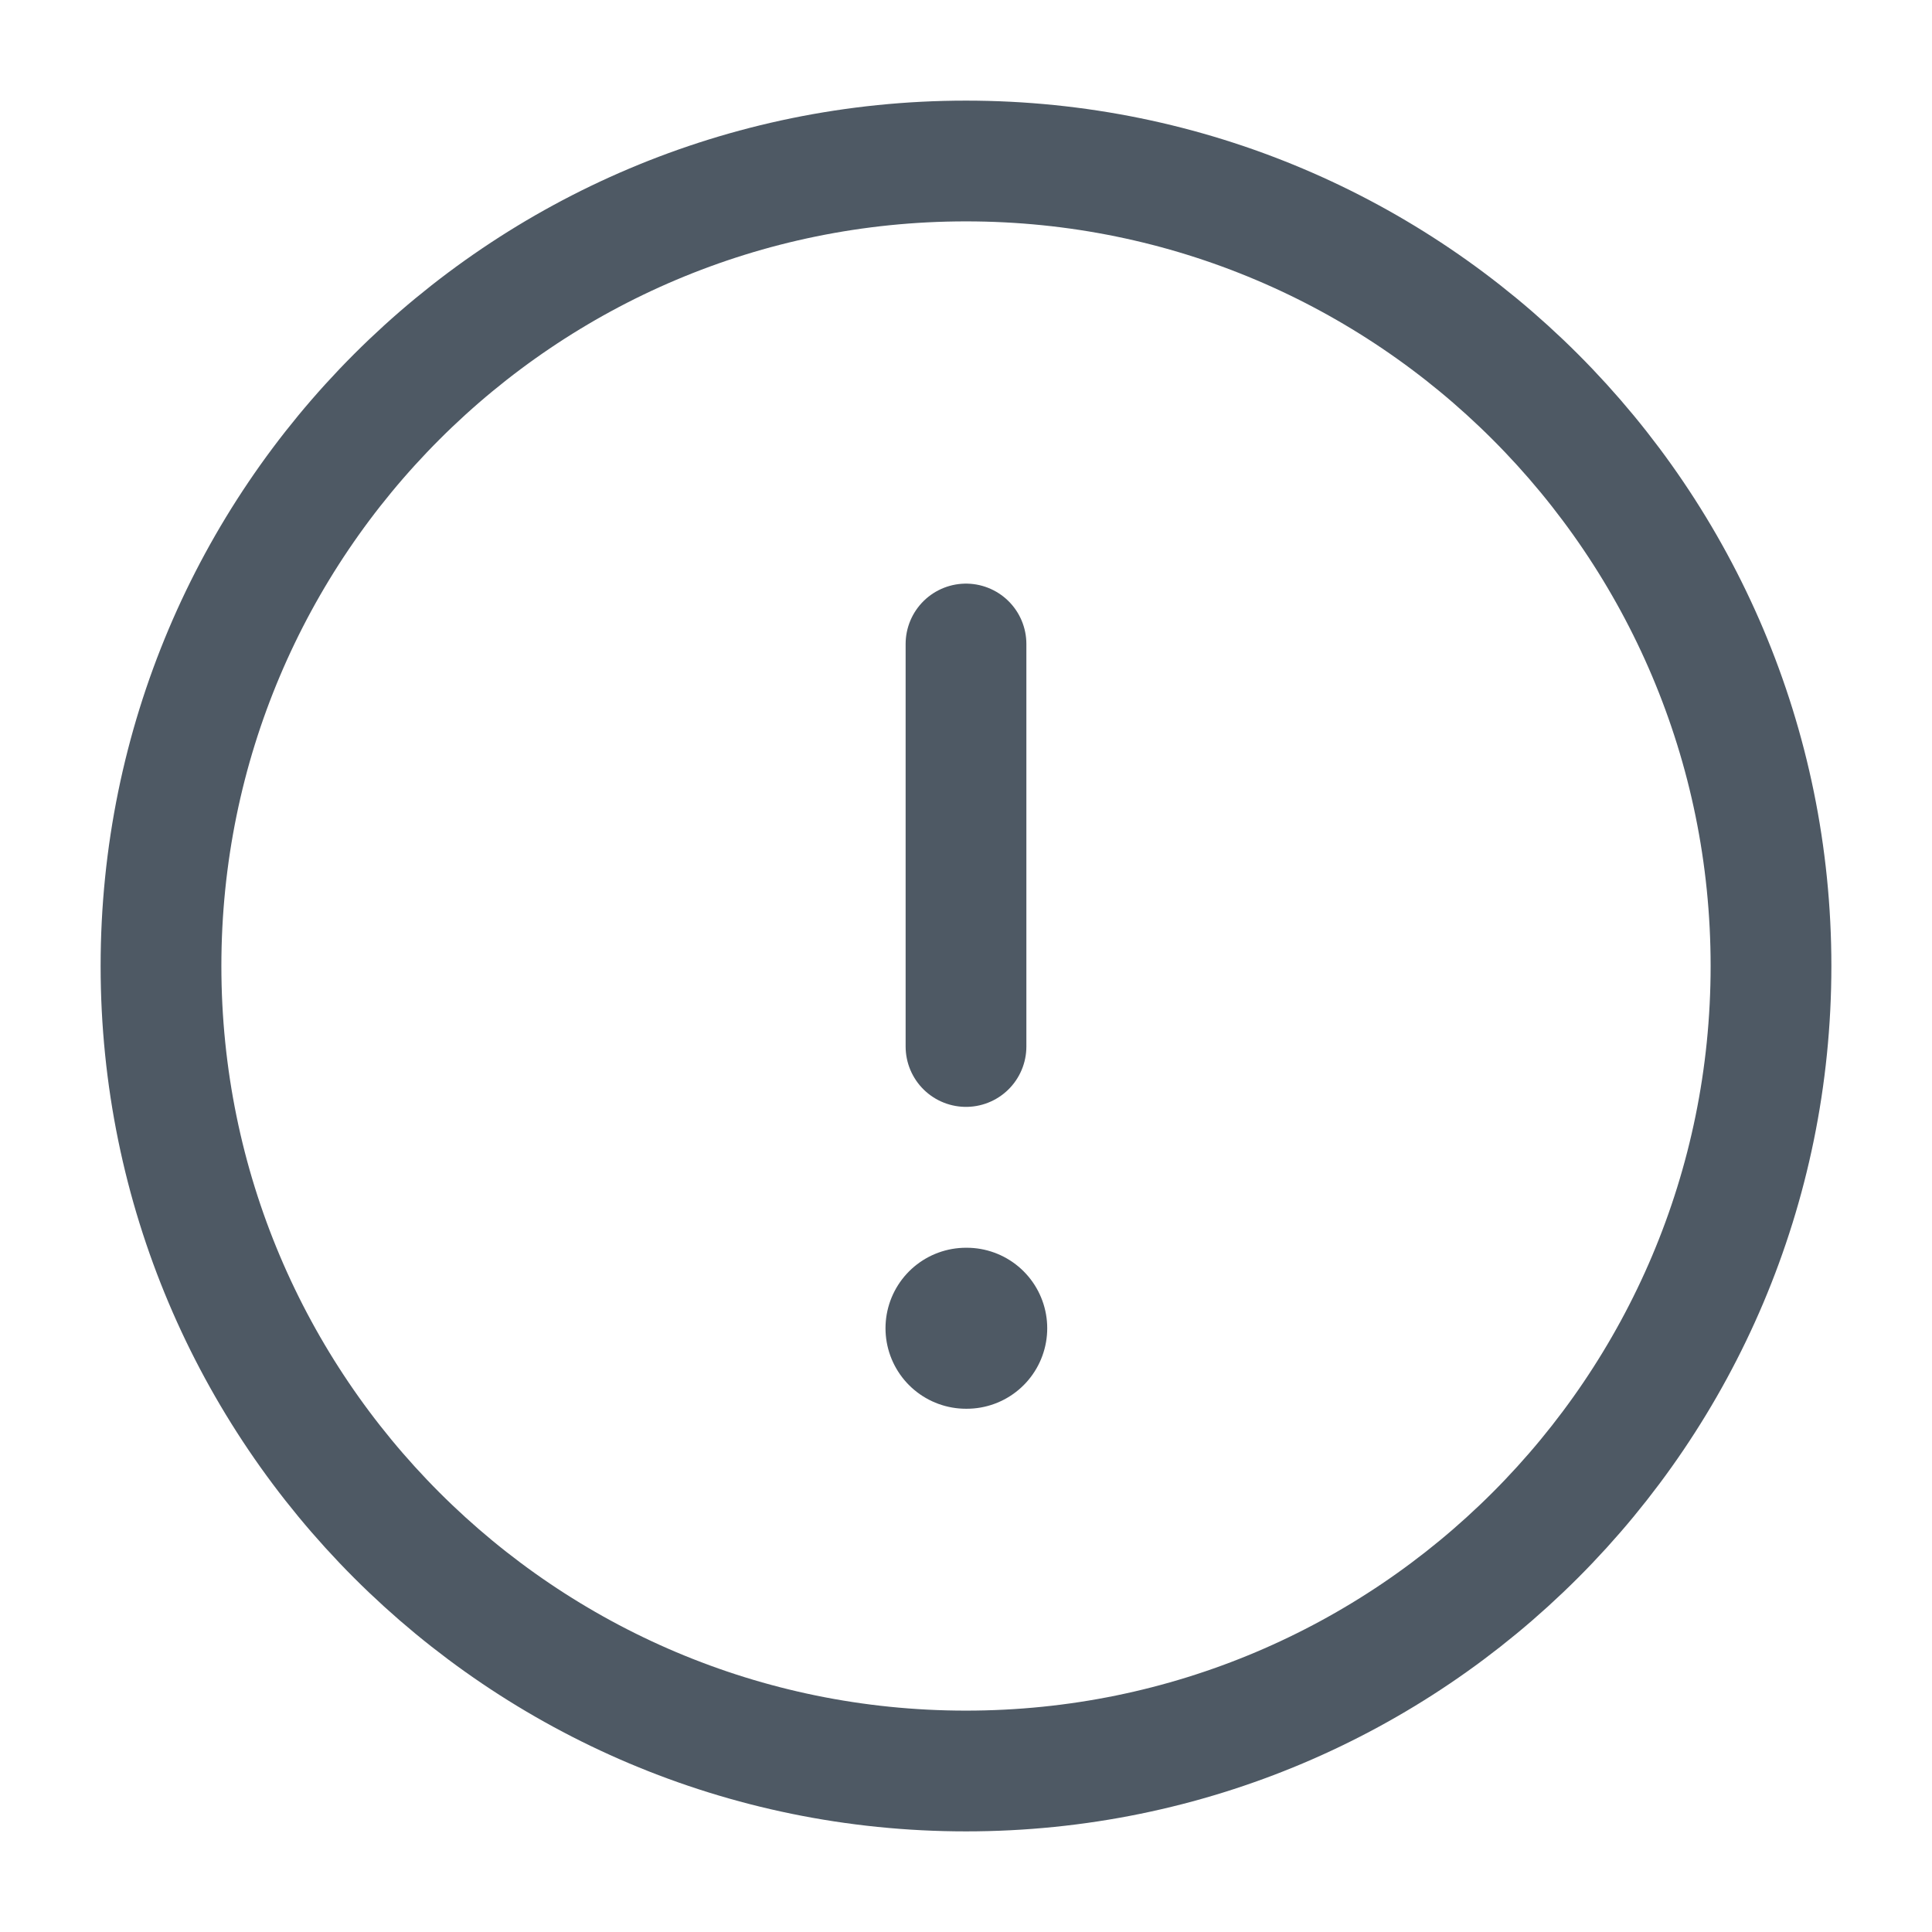
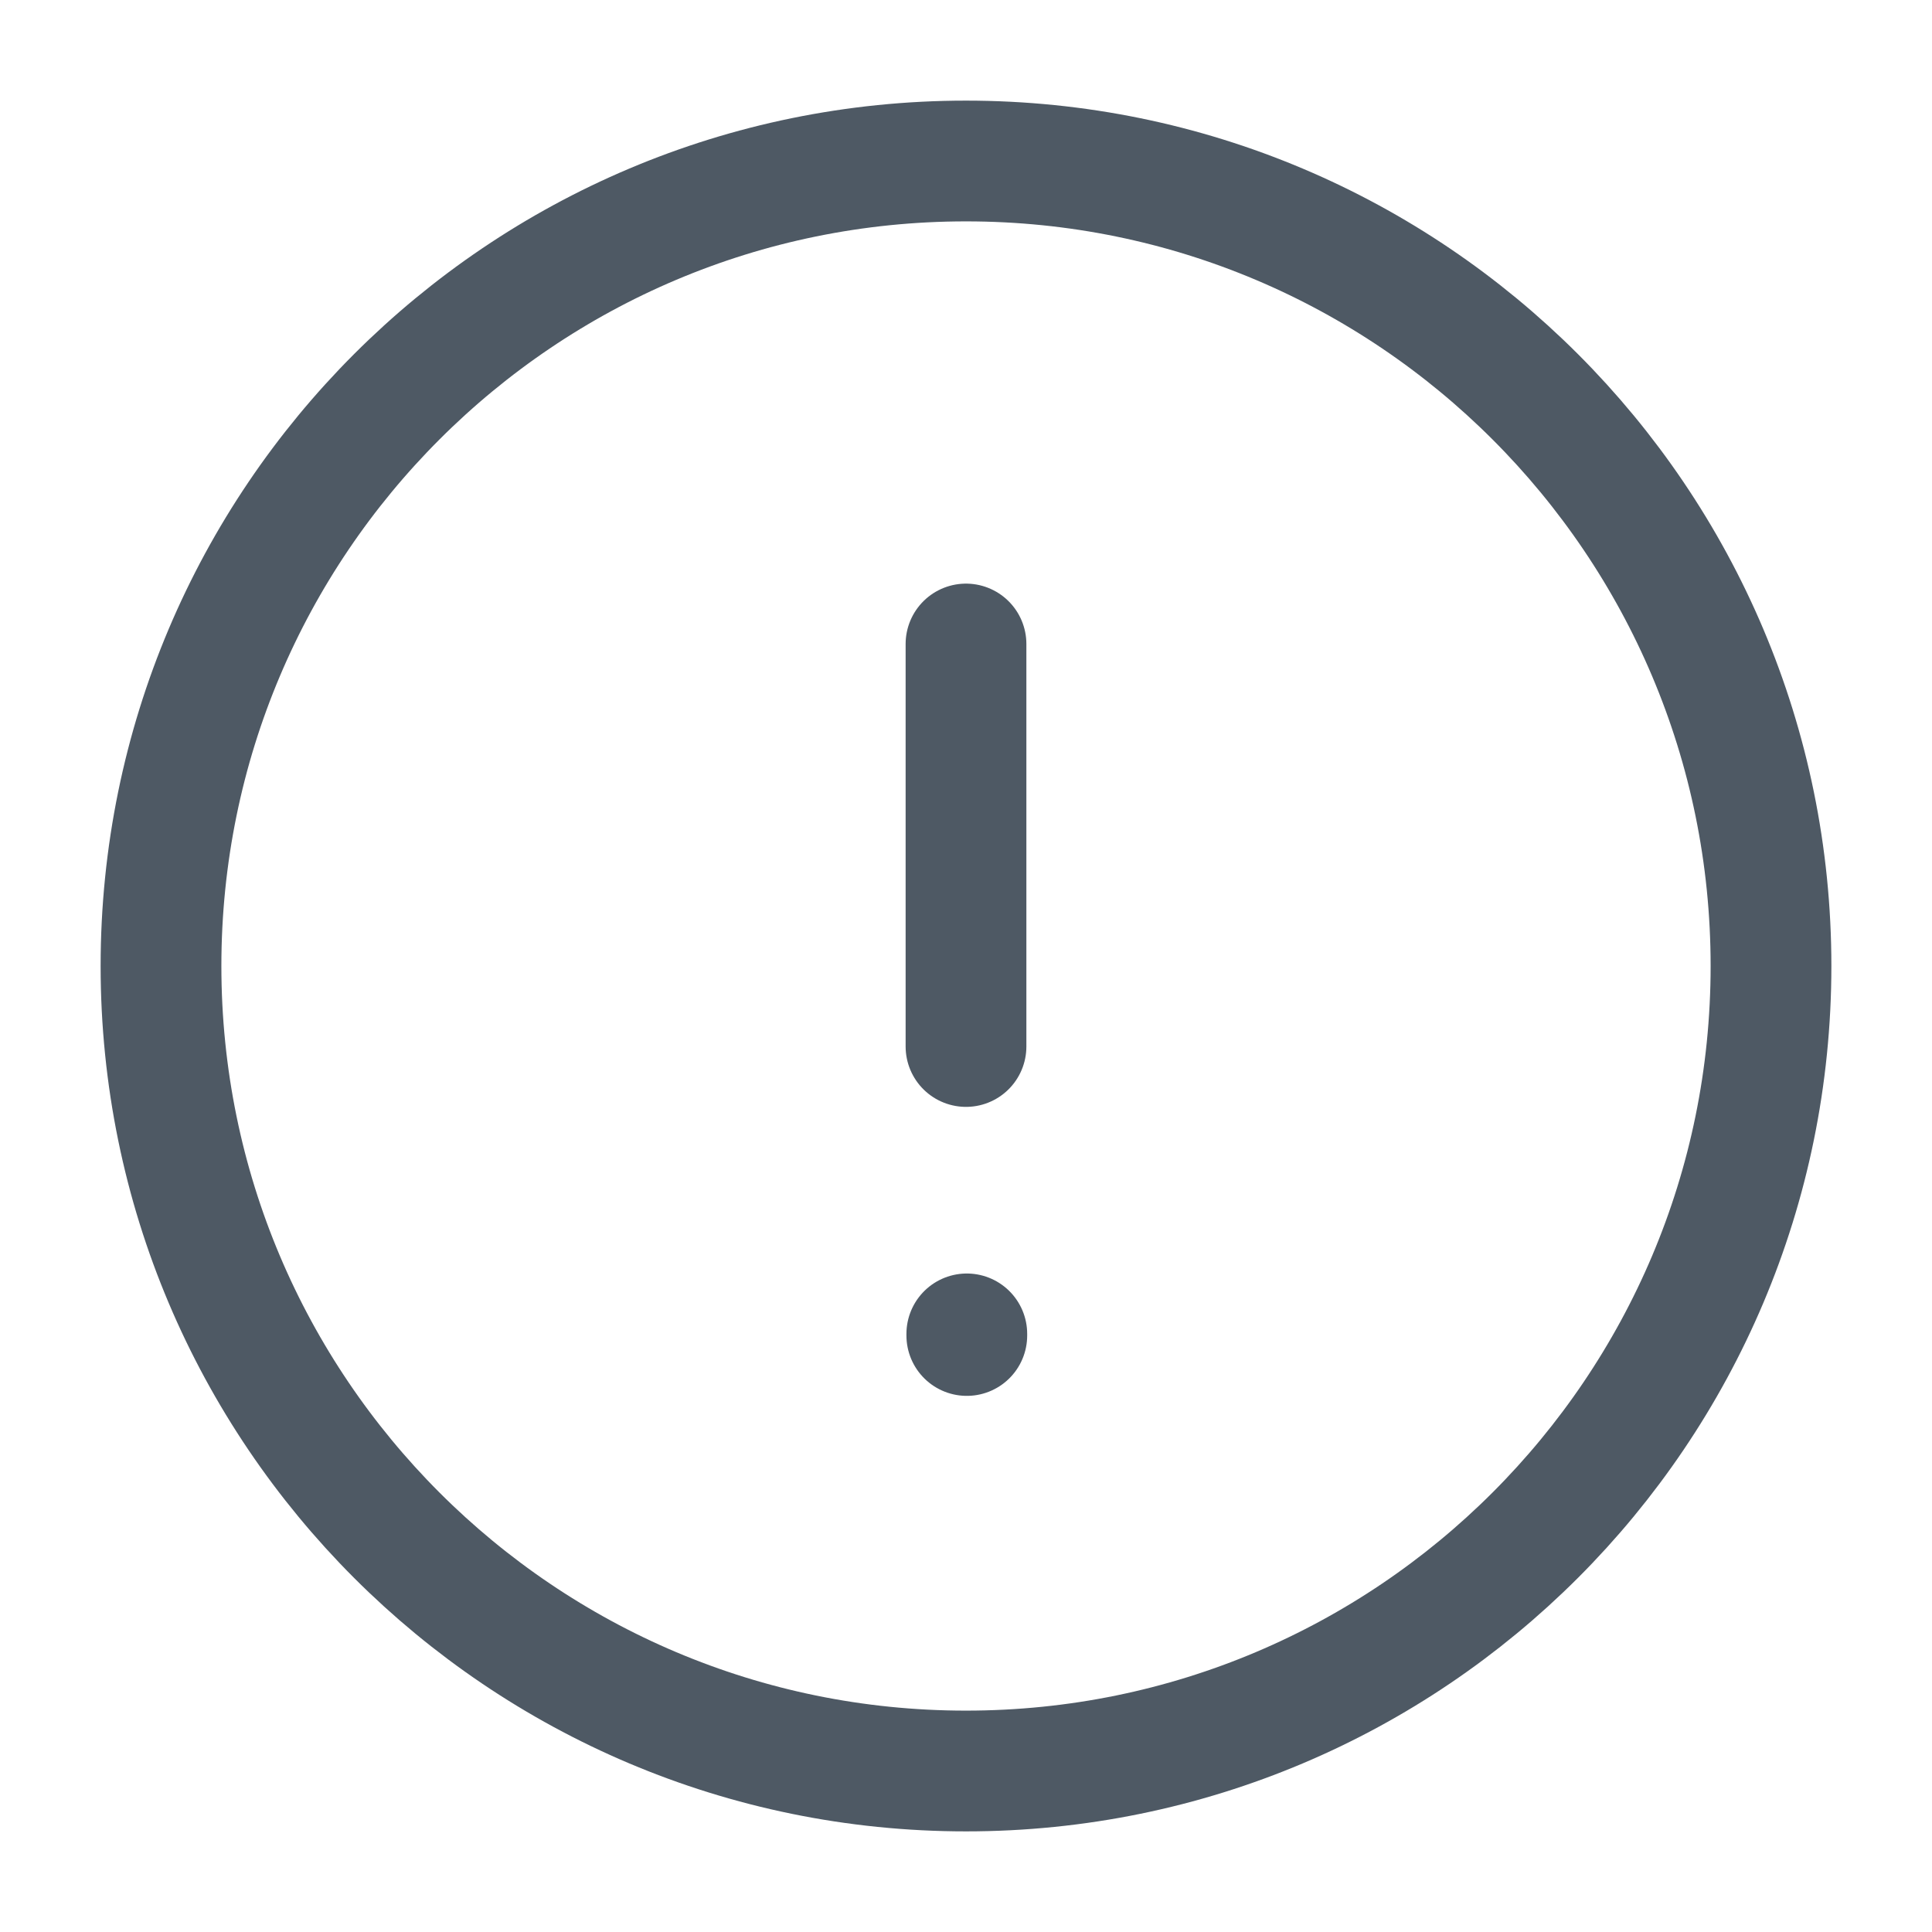
<svg xmlns="http://www.w3.org/2000/svg" width="24" height="24" viewBox="0 0 24 24" fill="none">
  <path d="M12 22C17.523 22 22 17.523 22 12C22 6.477 17.523 2 12 2C6.477 2 2 6.477 2 12C2 17.523 6.477 22 12 22Z" stroke="#4E5964" stroke-width="1.5" stroke-miterlimit="10" stroke-linecap="round" stroke-linejoin="round" />
  <path d="M12 13L12 8" stroke="#4E5964" stroke-width="1.5" stroke-linecap="round" stroke-linejoin="round" />
-   <path d="M12 16.5H12.009" stroke="#4E5964" stroke-width="2" stroke-linecap="round" stroke-linejoin="round" />
+   <path d="M12.01 16.59L12.01 16.57" stroke="#4E5964" stroke-width="1.5" stroke-linecap="round" stroke-linejoin="round" />
</svg>
